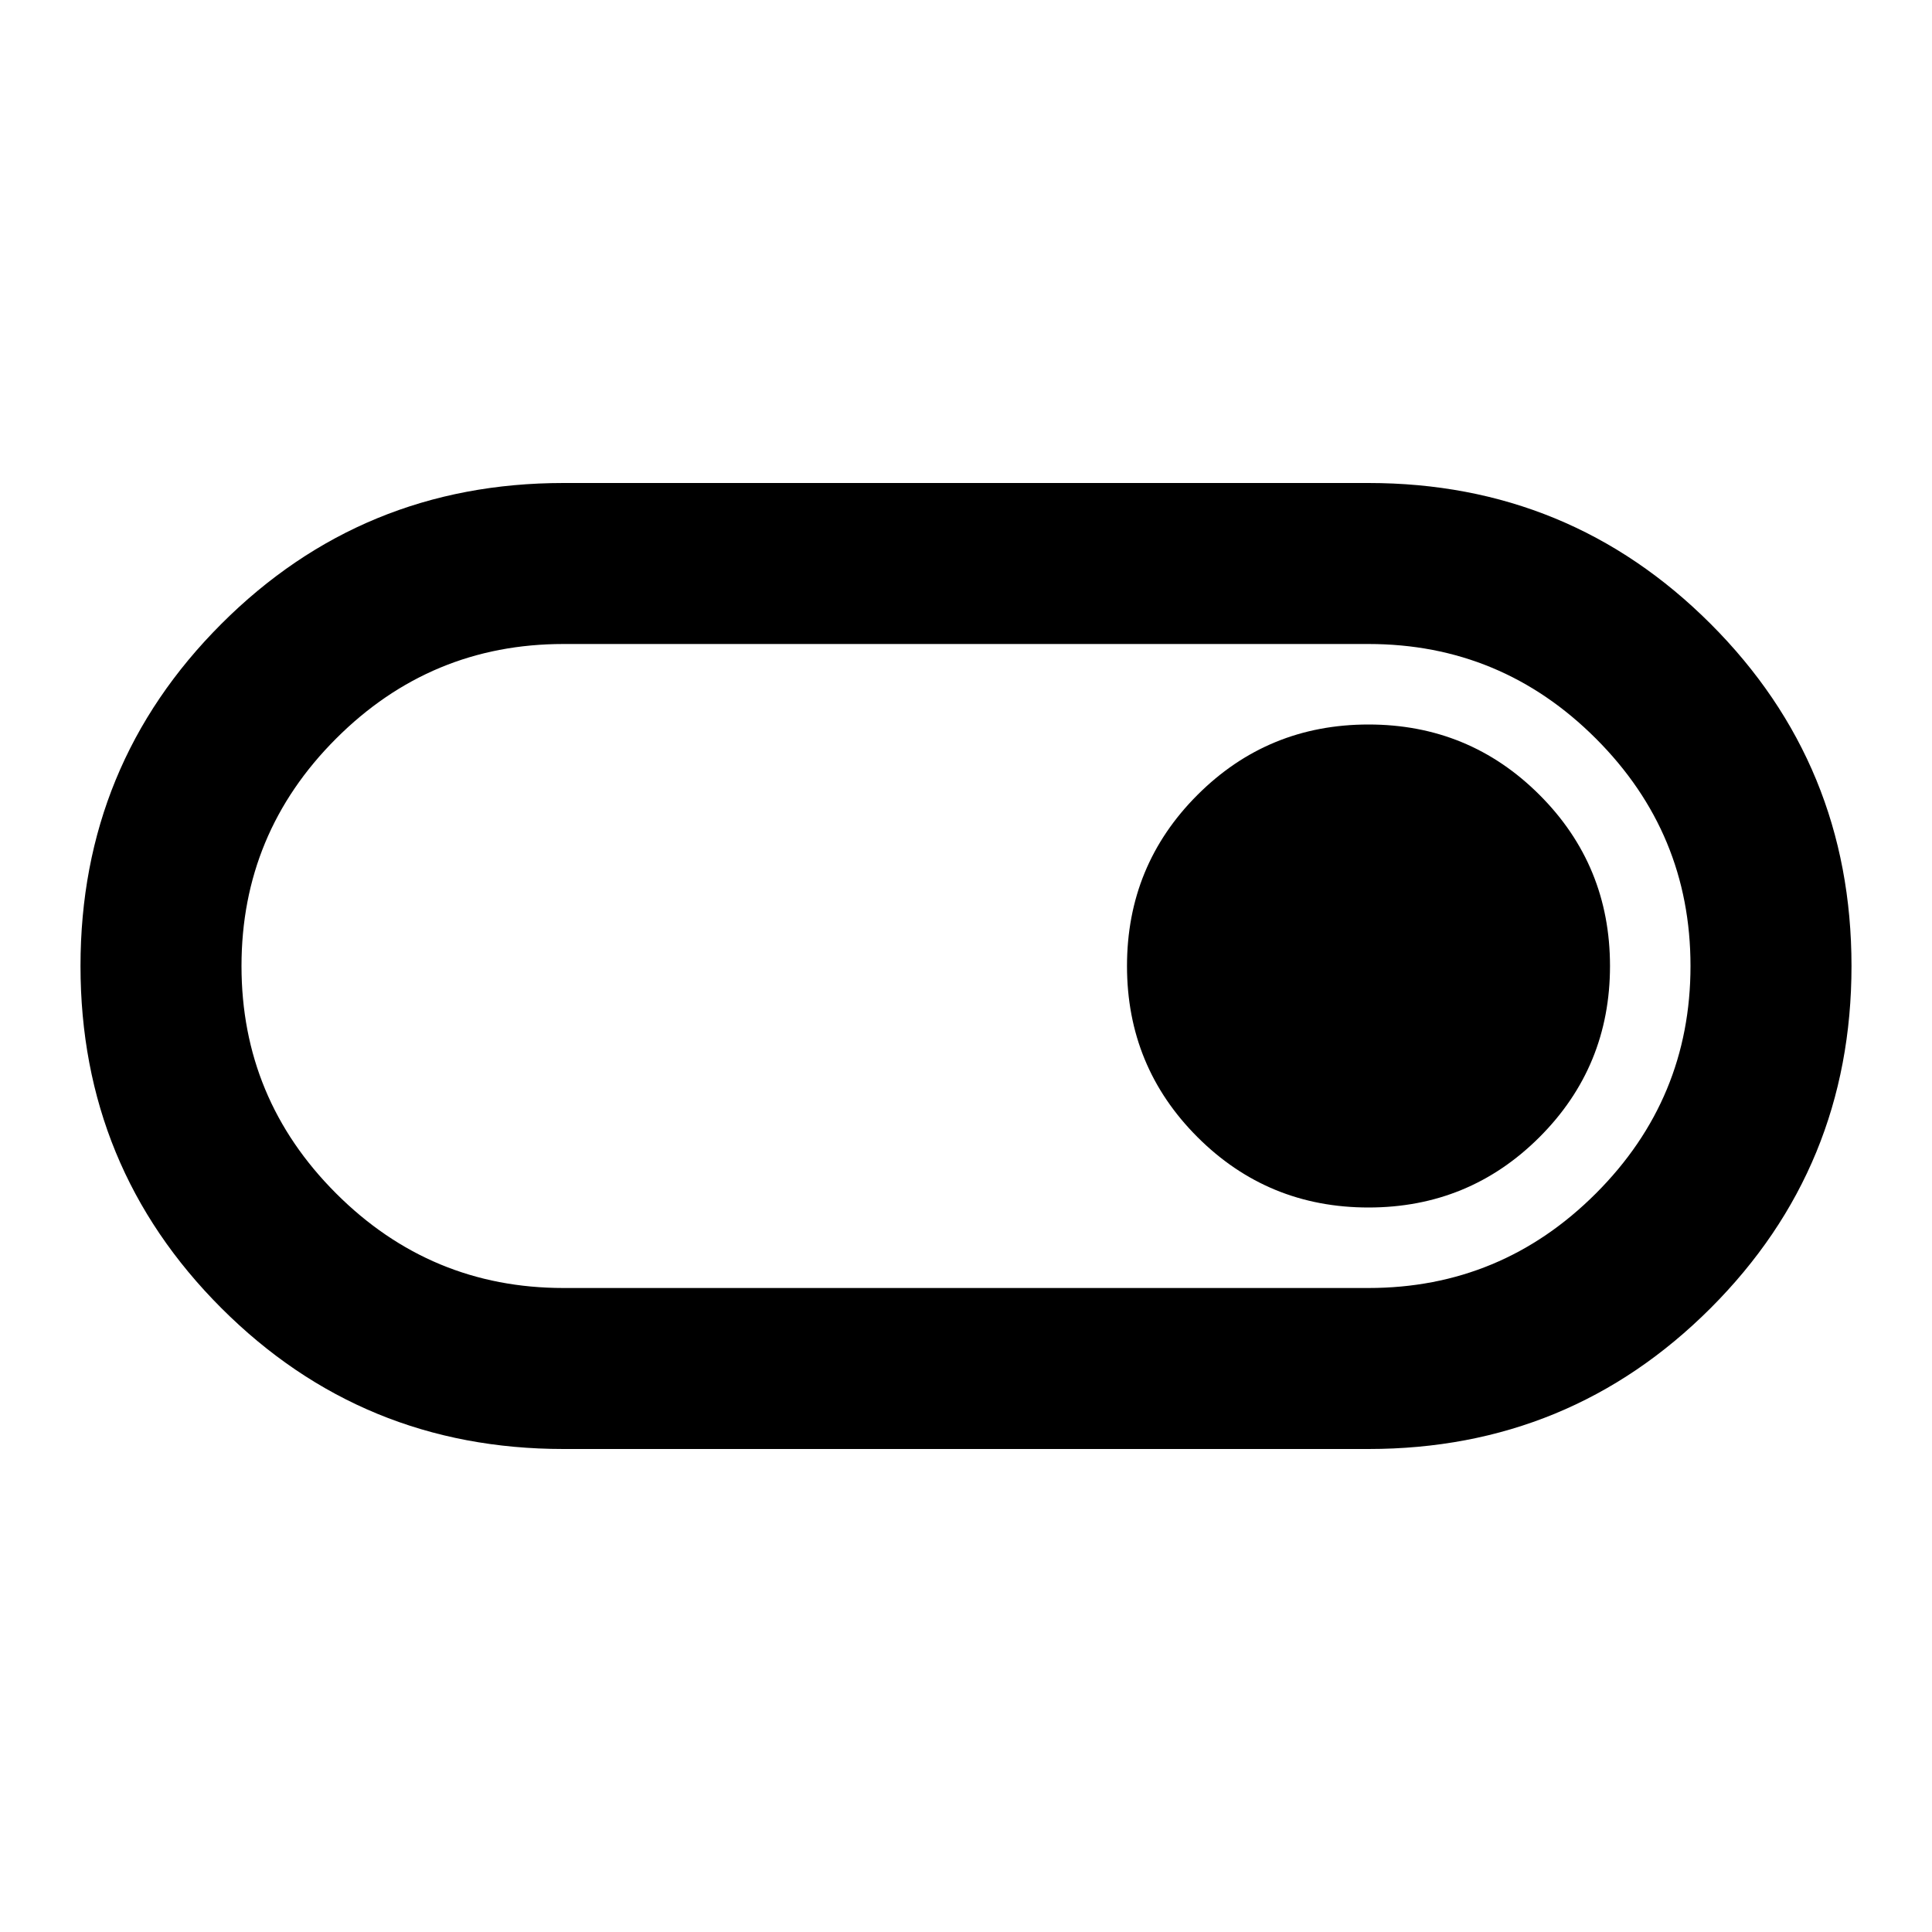
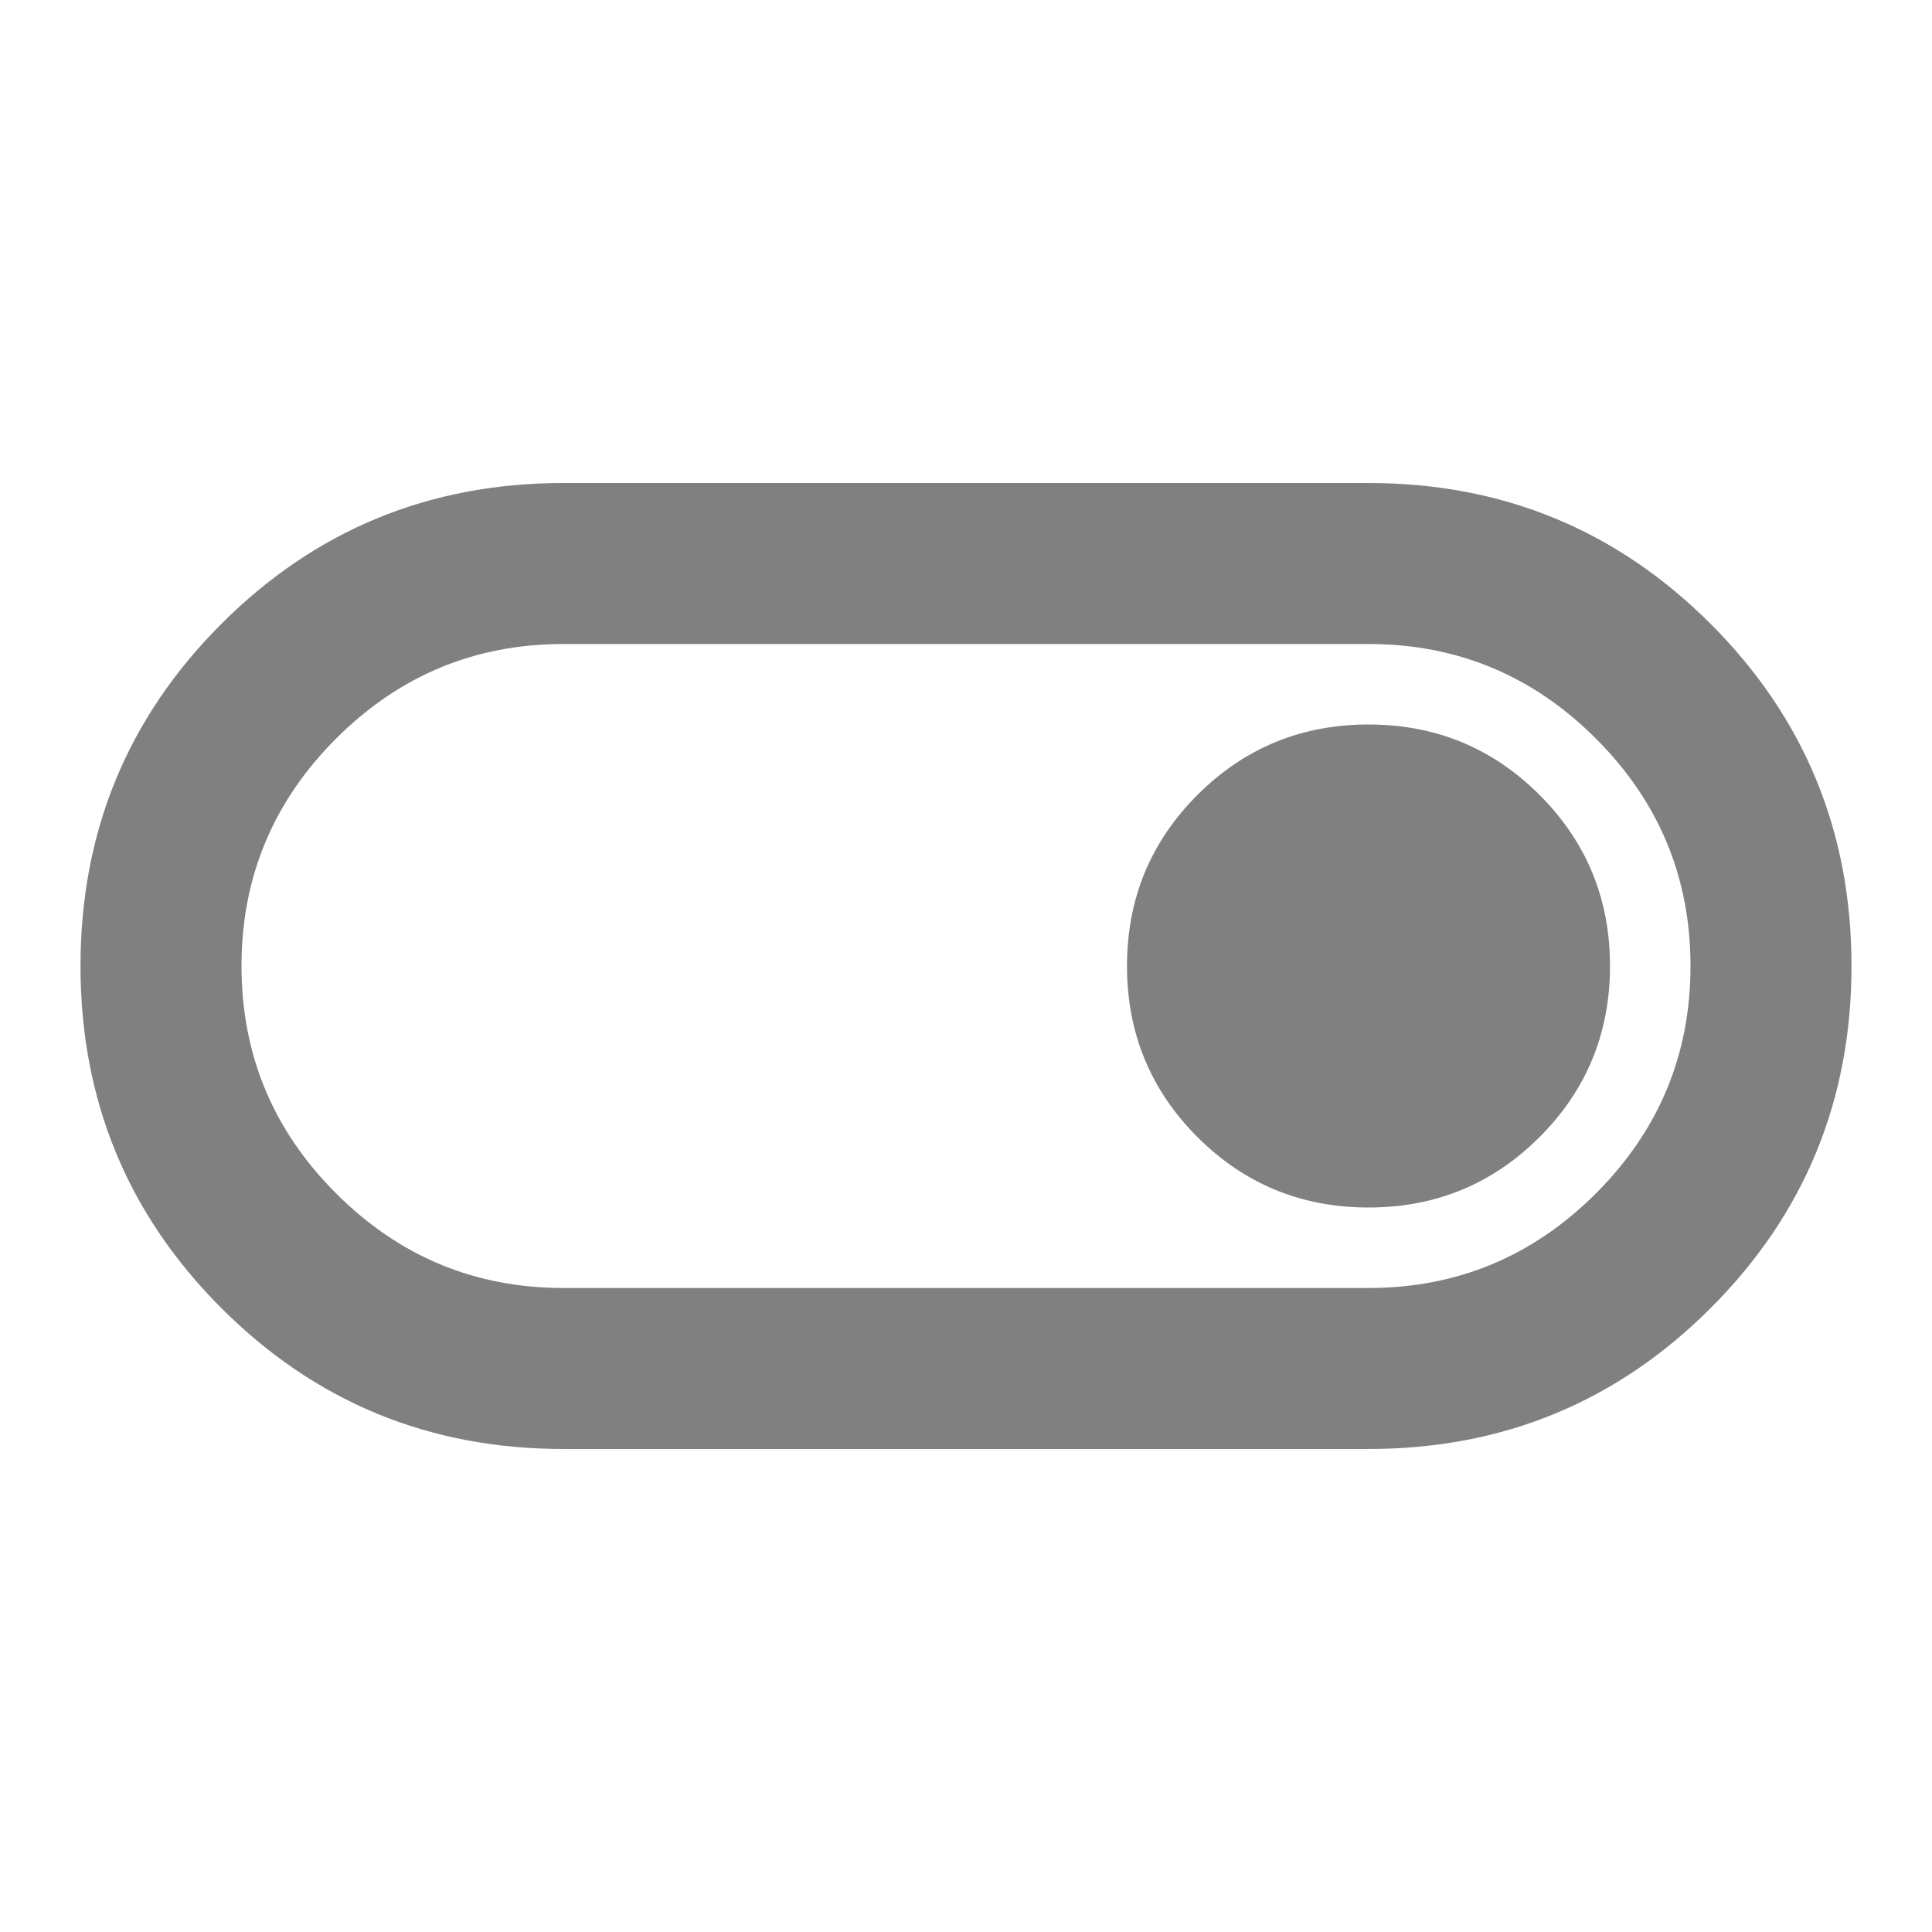
- <svg xmlns="http://www.w3.org/2000/svg" height="24px" viewBox="0 -960 960 960" width="24px" fill="#">
+ <svg xmlns="http://www.w3.org/2000/svg" height="24px" viewBox="0 -960 960 960" width="24px" fill="grey">
  <path d="M280-240q-100 0-170-70T40-480q0-100 70-170t170-70h400q100 0 170 70t70 170q0 100-70 170t-170 70H280Zm0-80h400q66 0 113-47t47-113q0-66-47-113t-113-47H280q-66 0-113 47t-47 113q0 66 47 113t113 47Zm400-40q50 0 85-35t35-85q0-50-35-85t-85-35q-50 0-85 35t-35 85q0 50 35 85t85 35ZM480-480Z" />
</svg>
